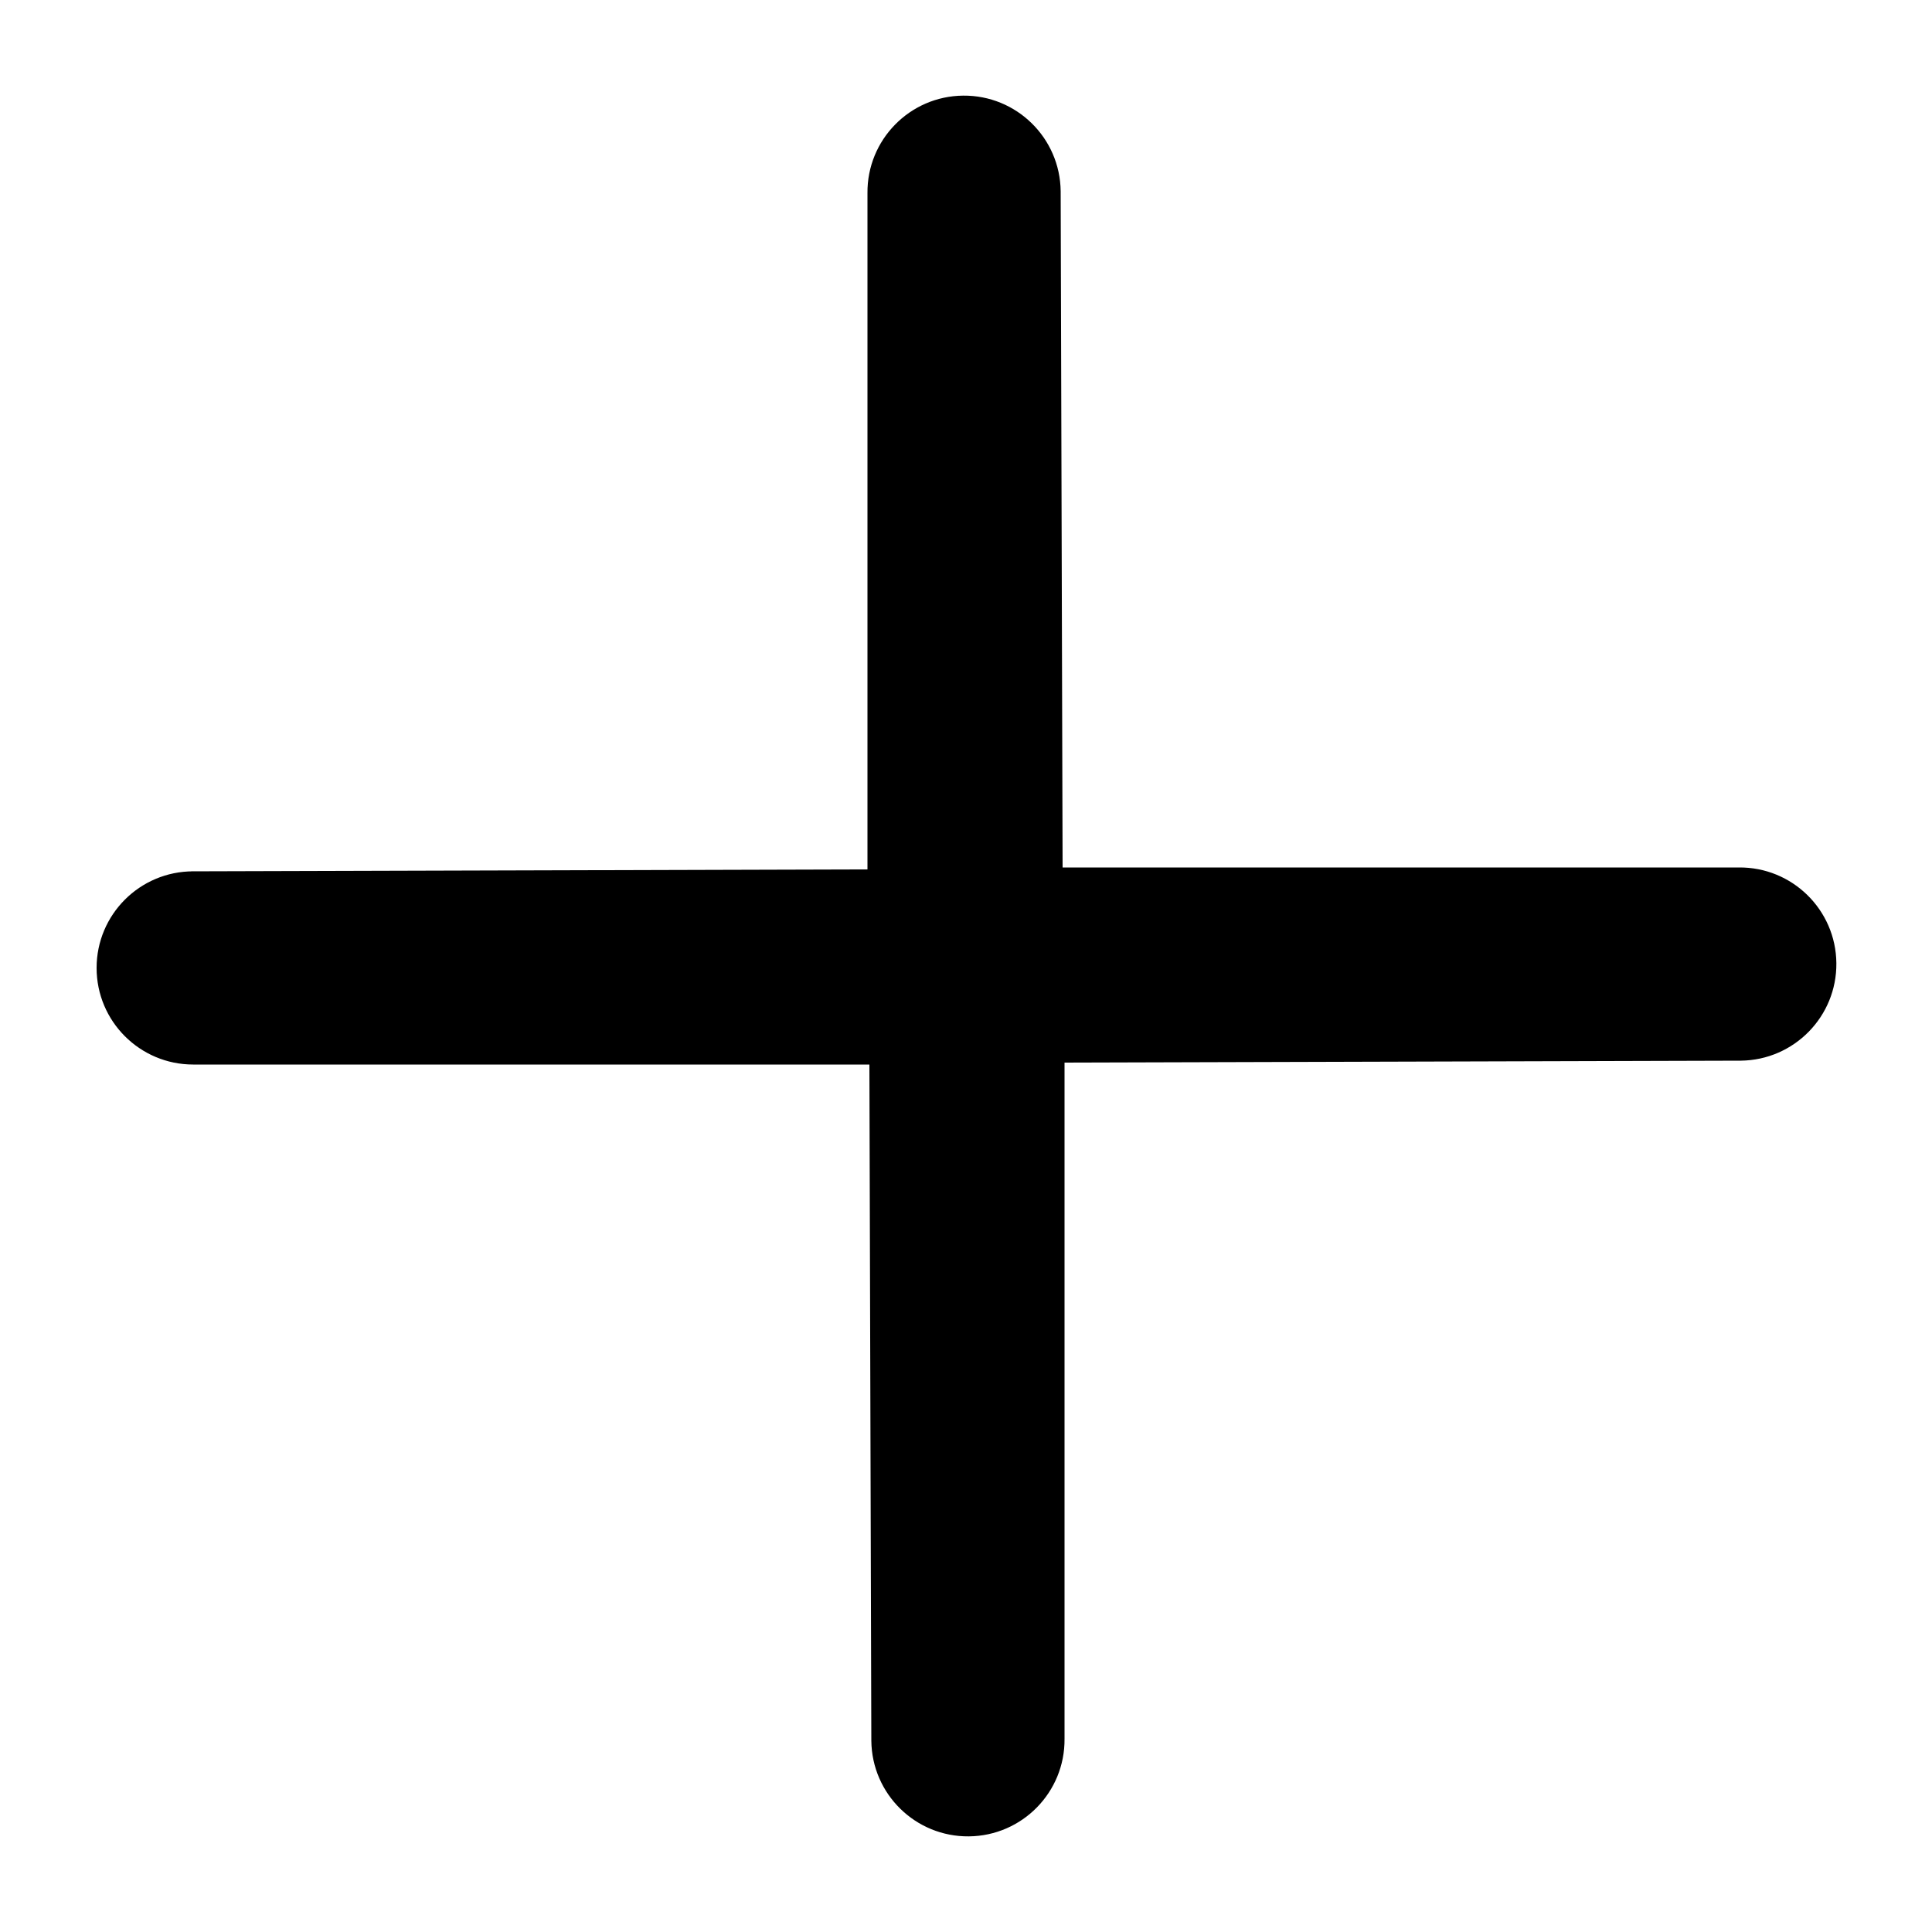
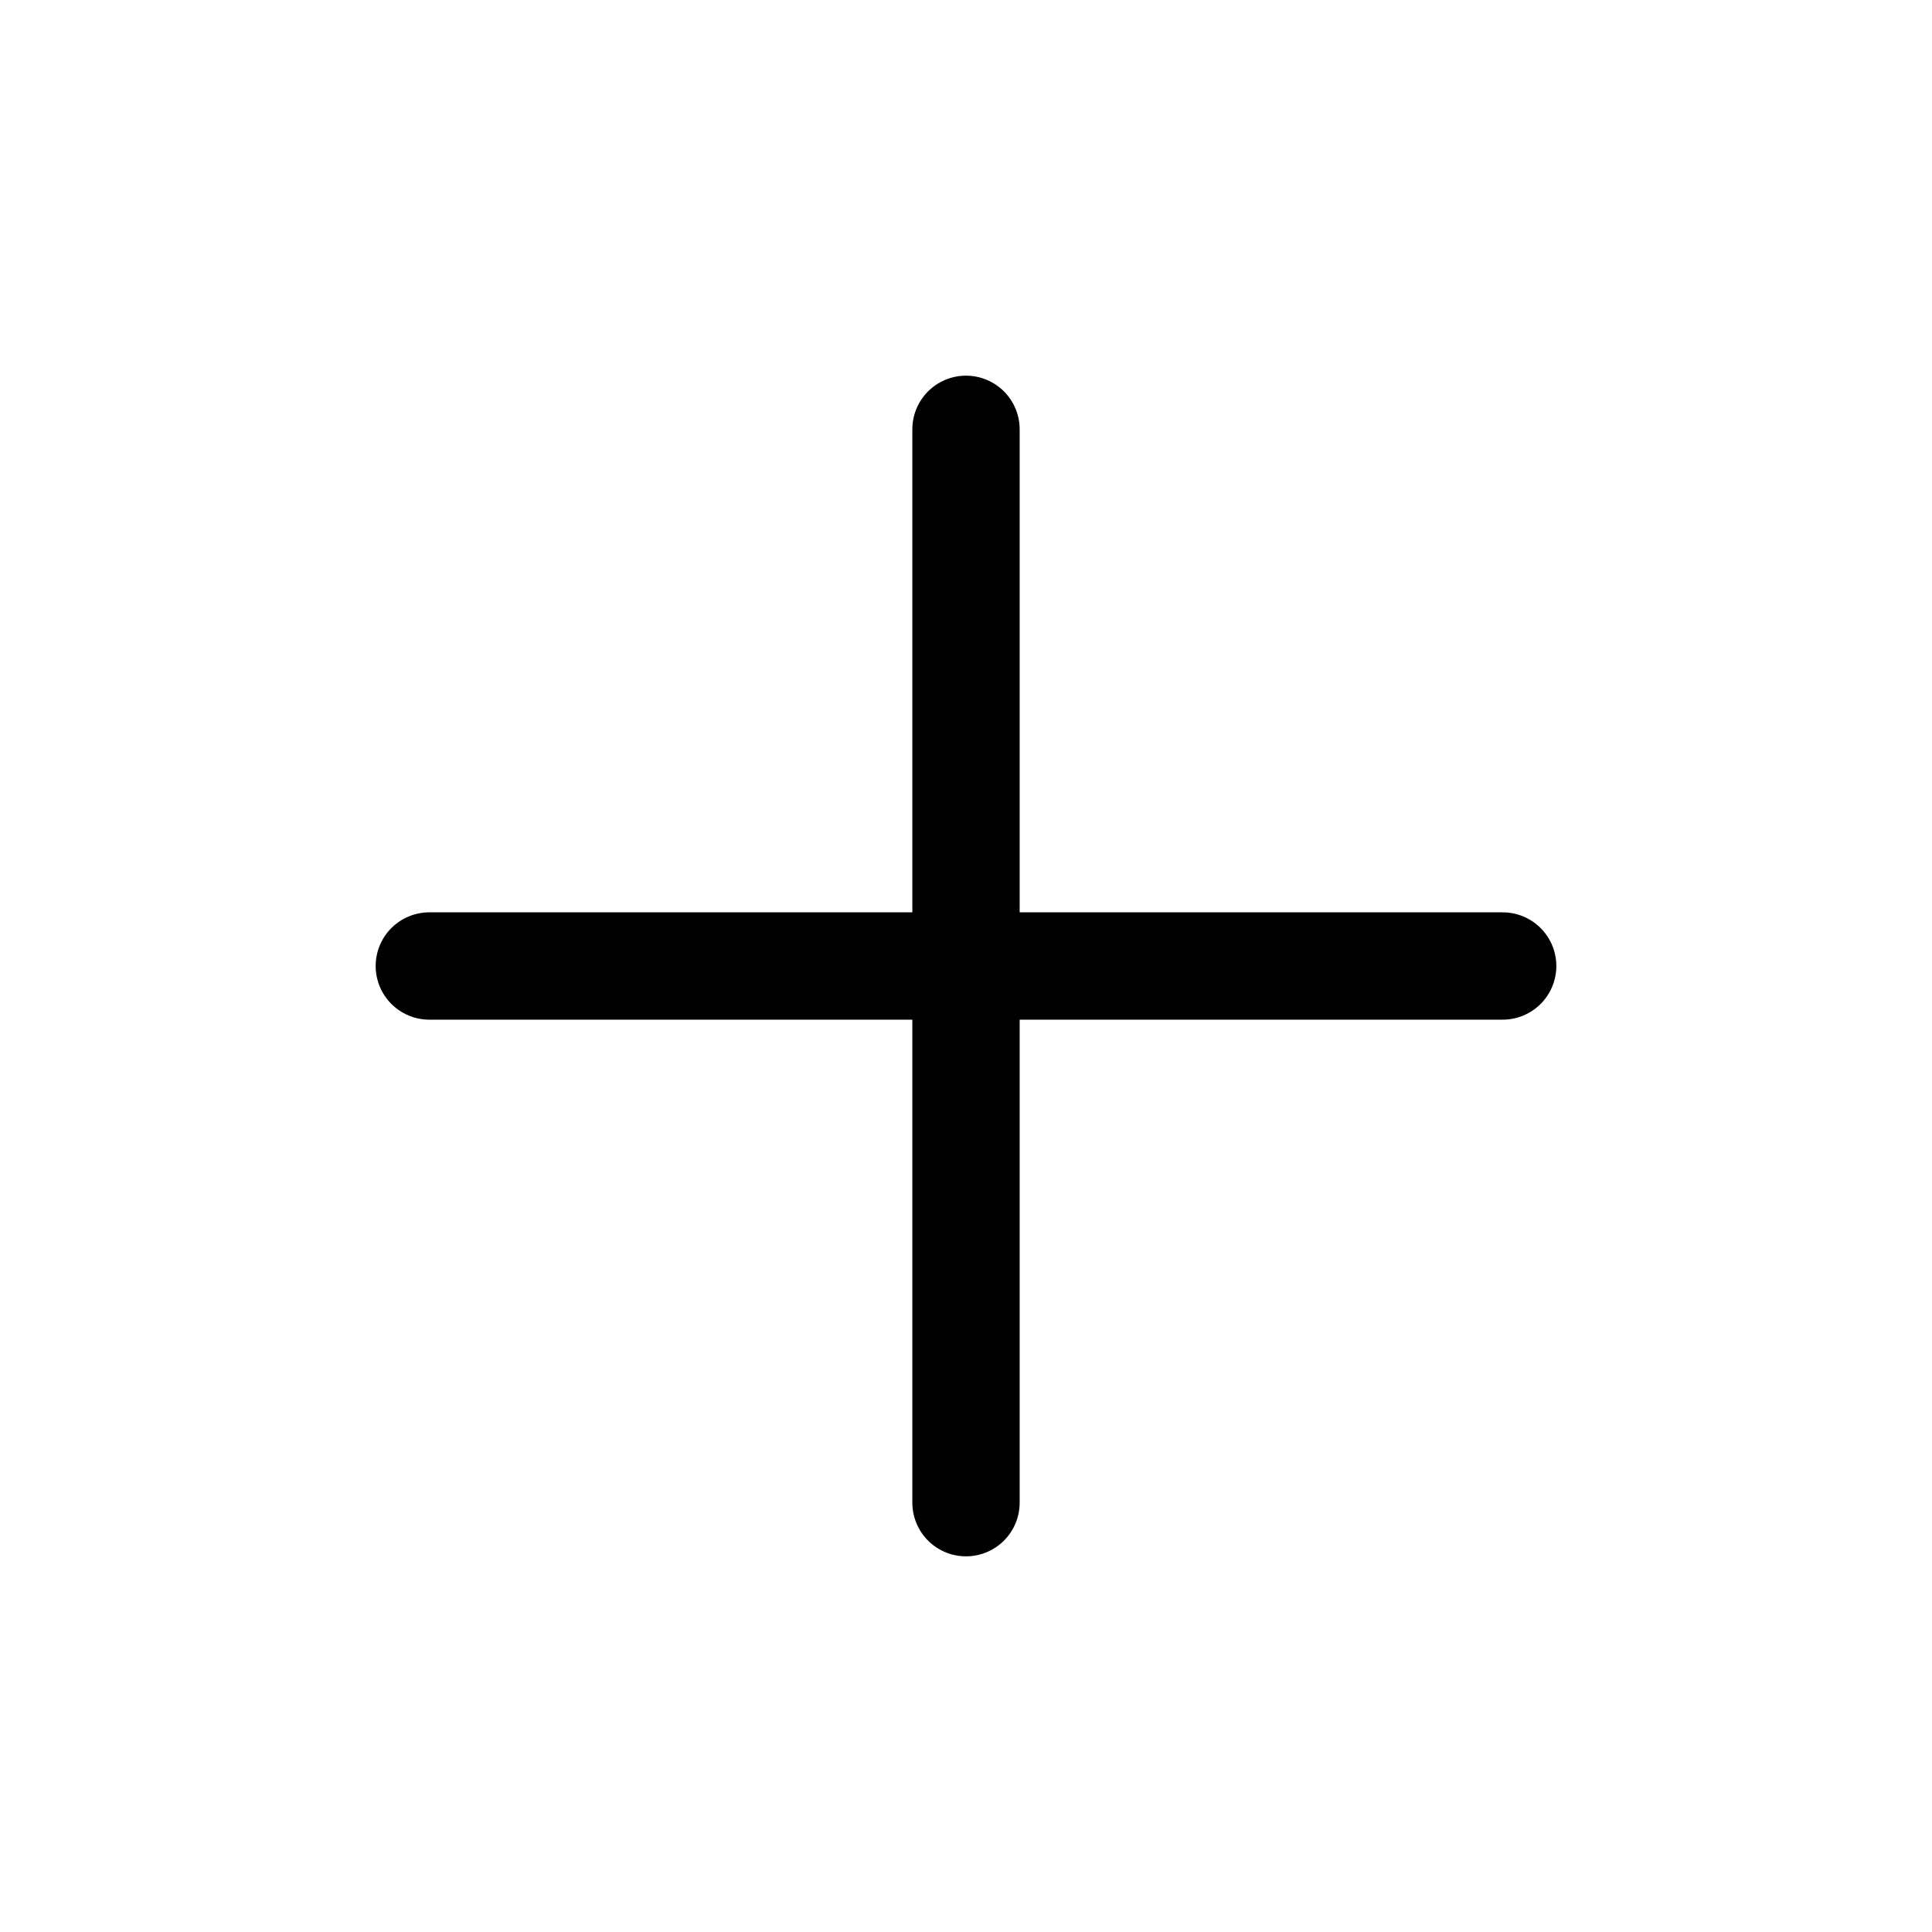
- <svg xmlns="http://www.w3.org/2000/svg" fill="none" class="icon icon-plus" viewBox="0 0 10 10">
-   <path fill="currentColor" fill-rule="evenodd" d="M1 4.51a.5.5 0 0 0 0 1h3.5l.01 3.5a.5.5 0 0 0 1-.01V5.5l3.5-.01a.5.5 0 0 0-.01-1H5.5L5.49.99a.5.5 0 0 0-1 .01v3.5l-3.5.01z" clip-rule="evenodd" />
+ <svg xmlns="http://www.w3.org/2000/svg" width="18" height="18" viewBox="0 0 18 18" fill="none" class="icon-plus">
+   <path d="M9 14V4" stroke="black" stroke-linecap="round" stroke-linejoin="round" />
+   <path d="M4 9L14 9" stroke="black" stroke-linecap="round" stroke-linejoin="round" />
</svg>
